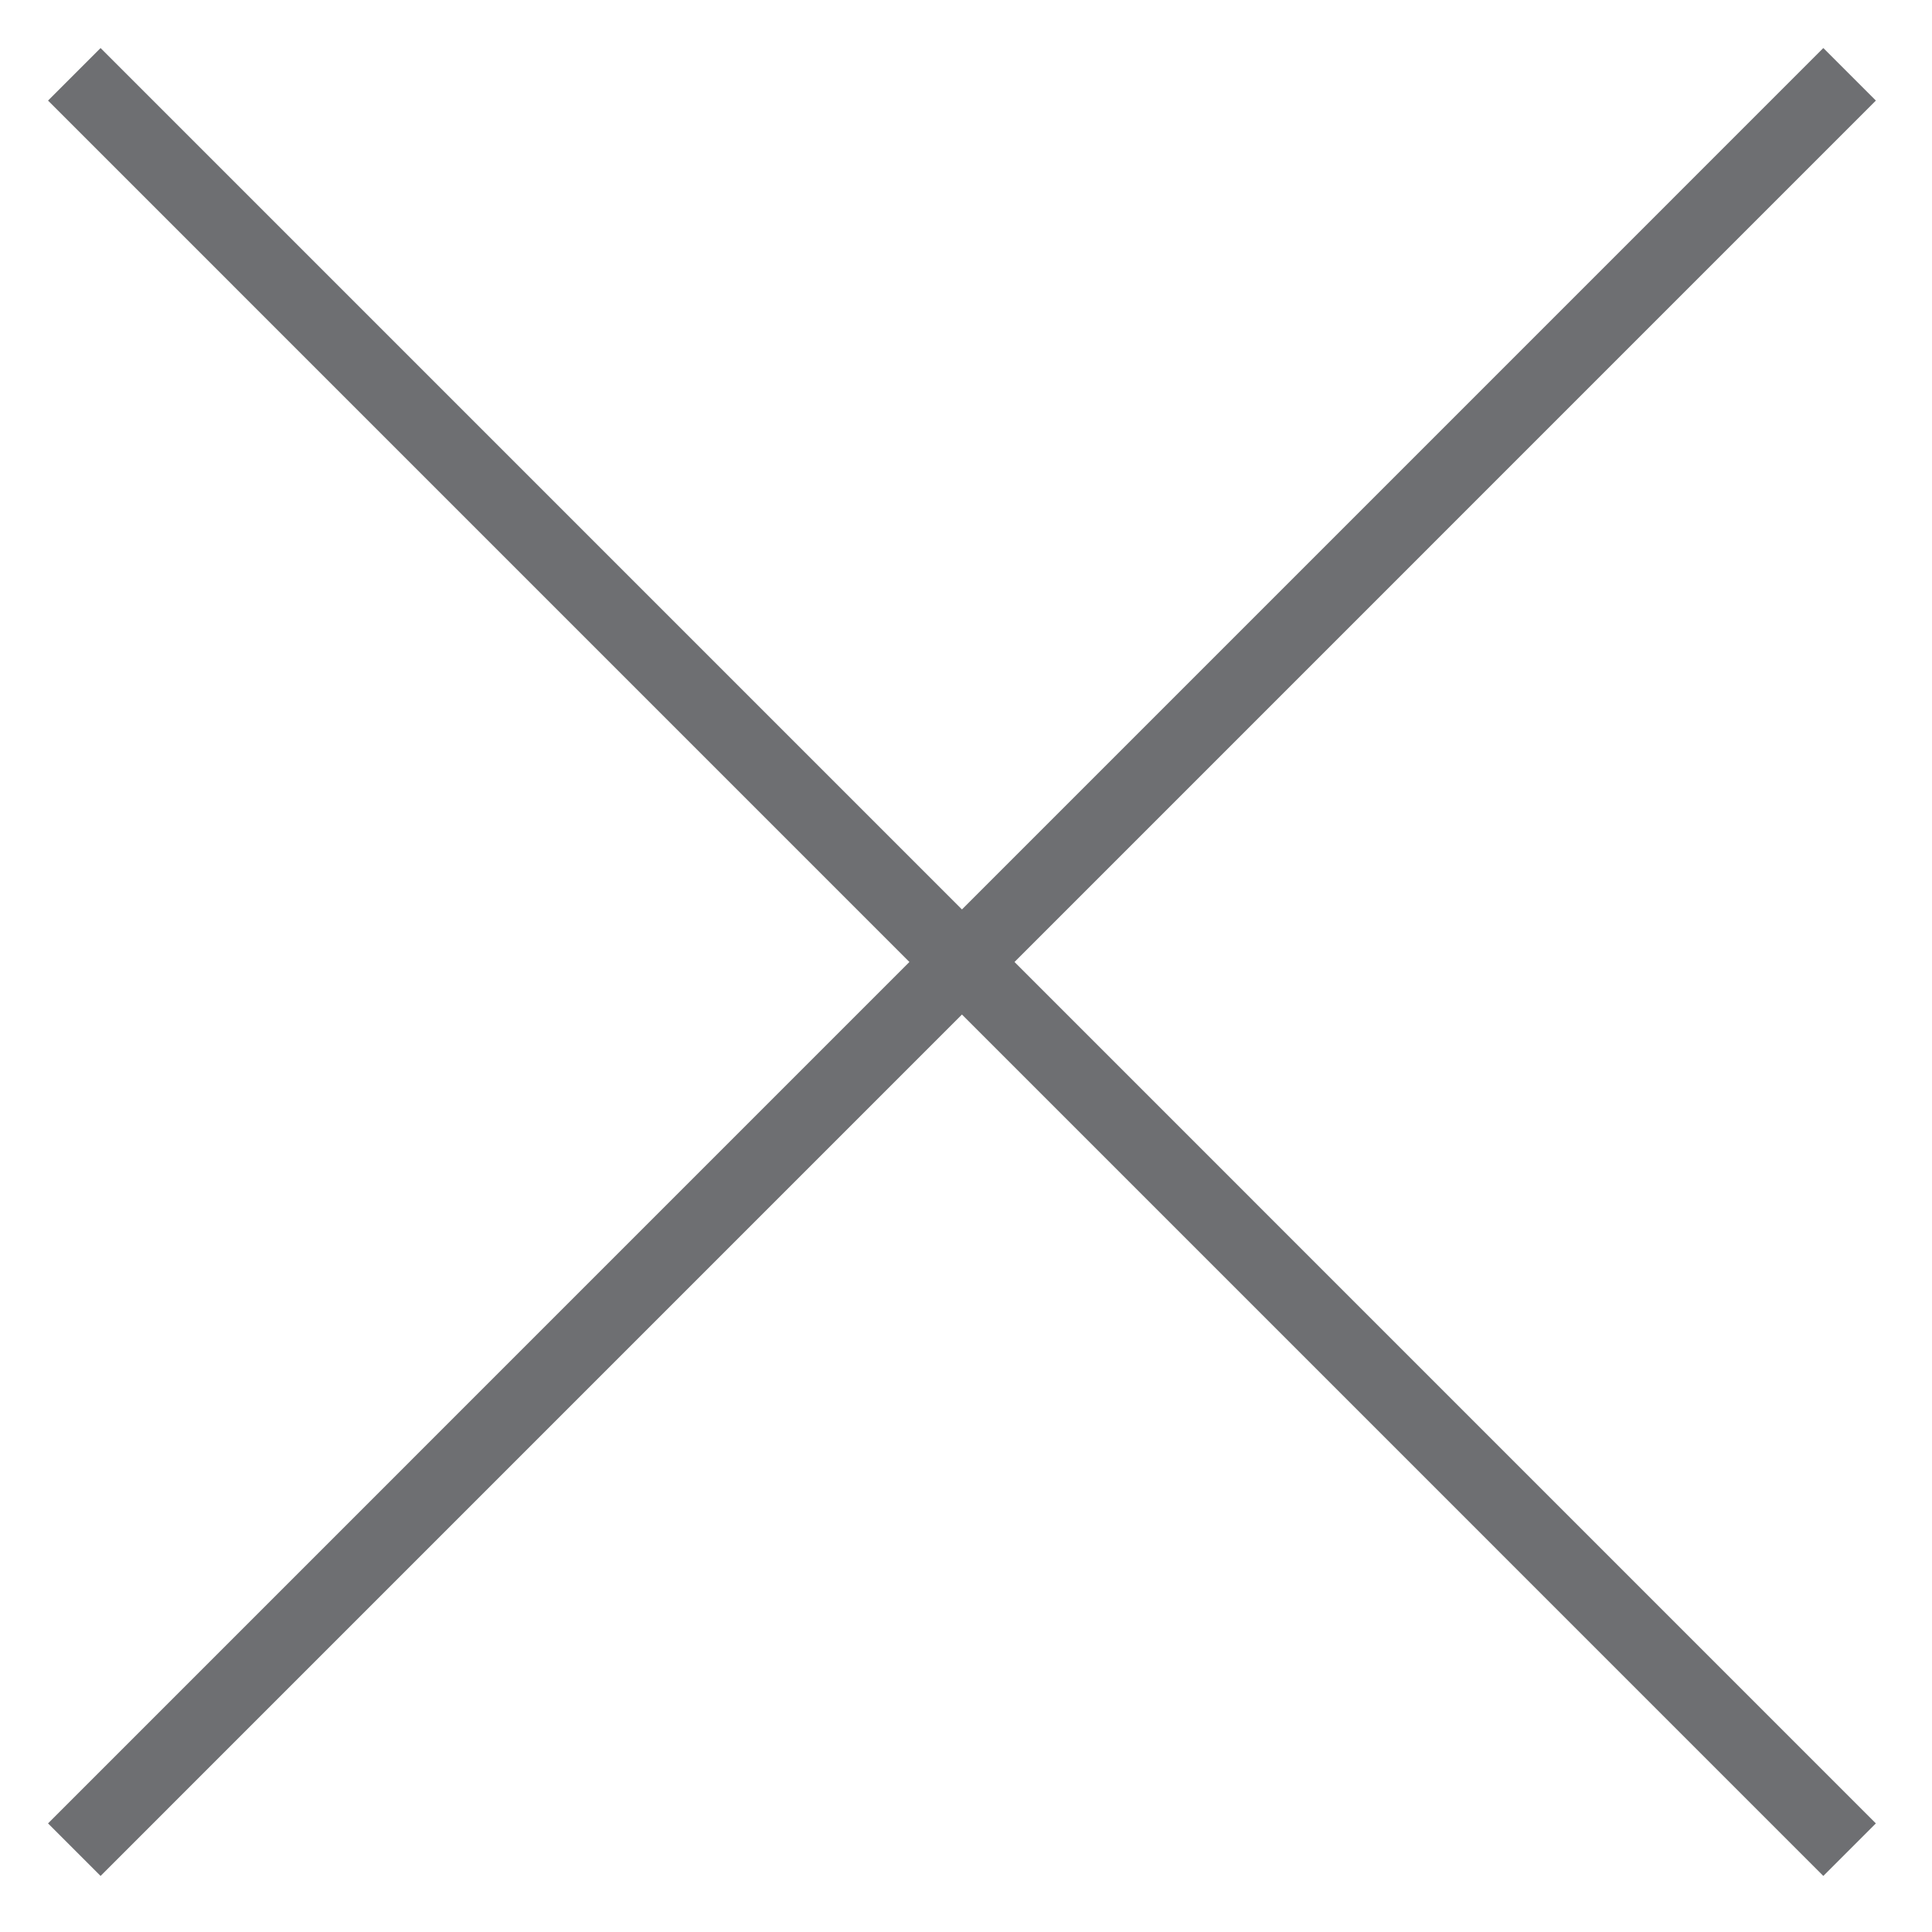
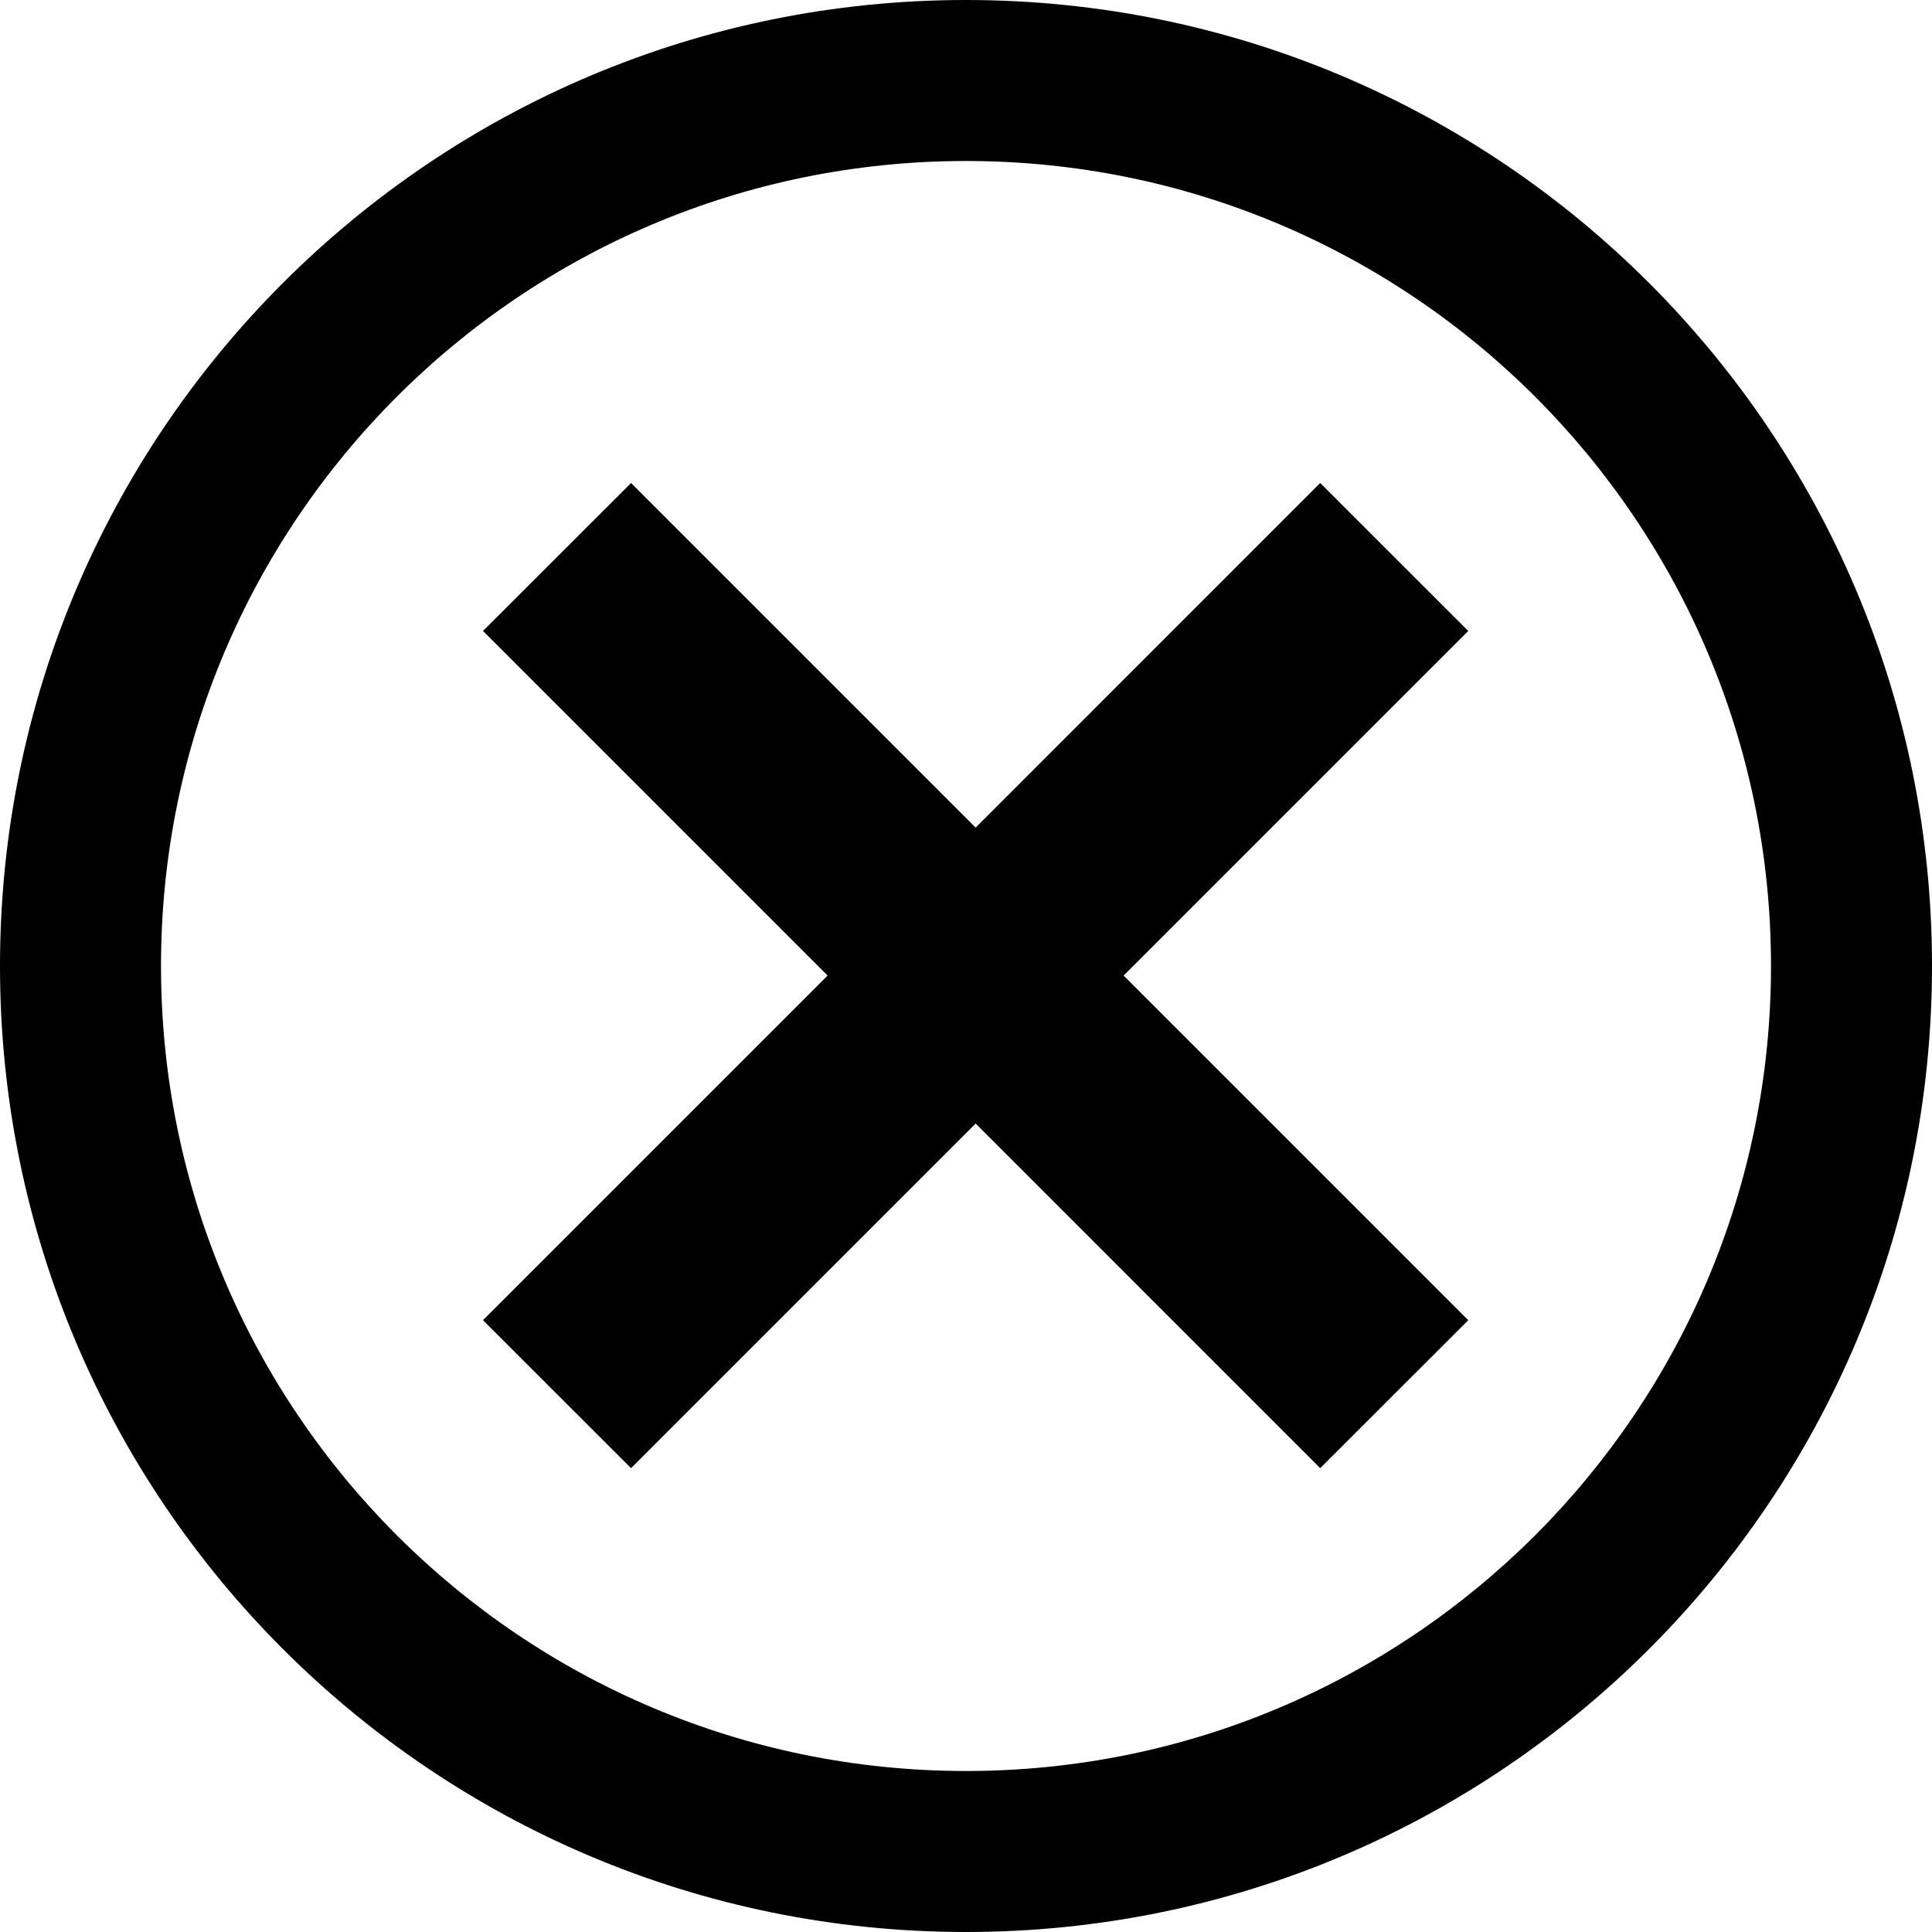
- <svg xmlns="http://www.w3.org/2000/svg" version="1.1" id="Layer_1" x="0px" y="0px" width="26px" height="26px" viewBox="0 0 26 26" enable-background="new 0 0 26 26" xml:space="preserve">
-   <g>
-     <line fill="none" stroke="#6E6F72" stroke-miterlimit="10" x1="1" y1="1" x2="24.891" y2="24.892" />
-     <line fill="none" stroke="#6E6F72" stroke-miterlimit="10" x1="24.891" y1="1" x2="1" y2="24.892" />
+ <svg xmlns="http://www.w3.org/2000/svg" width="24px" height="24px" viewBox="0 0 24 24" version="1.1">
+   <defs />
+   <g id="Symbols" stroke="none" stroke-width="1" fill="none" fill-rule="evenodd">
+     <g id="ico-close" fill-rule="nonzero" fill="#000">
+       <polygon id="Shape" points="18.239 7.838 16.4 6 12.12 10.281 7.839 6 6 7.838 10.281 12.119 6 16.4 7.839 18.238 12.12 13.957 16.4 18.238 18.239 16.4 13.958 12.119" />
+       <path d="M12,22 C17.523,22 22,17.523 22,12 C22,6.477 17.523,2 12,2 C6.477,2 2,6.477 2,12 C2,17.523 6.477,22 12,22 Z M12,24 C5.373,24 0,18.627 0,12 C0,5.373 5.373,0 12,0 C18.627,0 24,5.373 24,12 C24,18.627 18.627,24 12,24 Z" id="Oval-2" />
+     </g>
  </g>
</svg>
